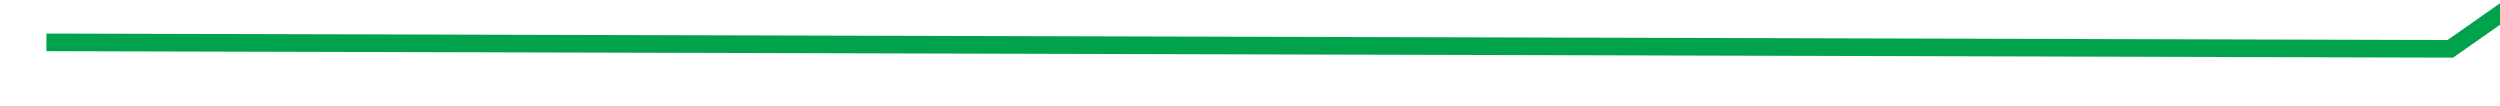
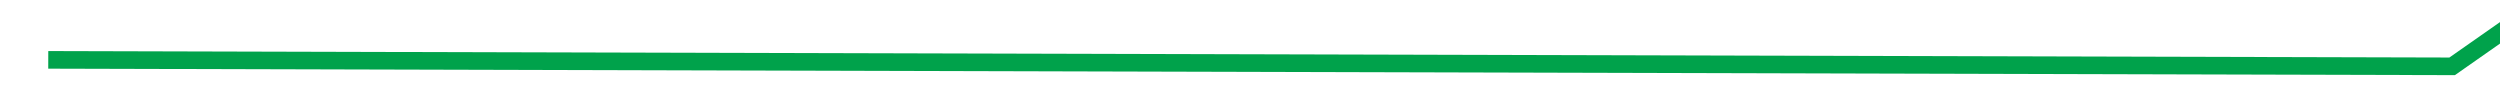
- <svg xmlns="http://www.w3.org/2000/svg" version="1.1" width="142px" height="6px" preserveAspectRatio="xMinYMid meet" viewBox="256 1205 142 4">
-   <g transform="matrix(0.9945219 -0.1045285 0.1045285 0.9945219 -124.3745 40.79288 )">
-     <path d="M 0.073 154.263  L 135.827 168.901  L 269.745 94.708  L 396.326 146.368  L 537.583 29.075  L 673.336 81.895  L 814.593 0.316  L 954.015 58.211  L 1095.272 13.474  L 1231.025 81.895  L 1364.944 50.316  L 1506.201 130.579  L 1640.119 81.895  " stroke-width="1" stroke-dasharray="0" stroke="rgba(0, 162, 75, 1)" fill="none" transform="matrix(1 0 0 1 259 1045 )" class="stroke" />
+ <svg xmlns="http://www.w3.org/2000/svg" version="1.1" width="142px" height="6px" preserveAspectRatio="xMinYMid meet" viewBox="256 1637 142 4">
+   <g transform="matrix(0.9945219 -0.1045285 0.1045285 0.9945219 -169.5308 43.15942 )">
+     <path d="M 0.073 154.263  L 135.827 168.901  L 269.745 94.708  L 396.326 146.368  L 537.583 29.075  L 673.336 81.895  L 814.593 0.316  L 954.015 58.211  L 1095.272 13.474  L 1231.025 81.895  L 1364.944 50.316  L 1506.201 130.579  L 1640.119 81.895  " stroke-width="1" stroke-dasharray="0" stroke="rgba(0, 162, 75, 1)" fill="none" transform="matrix(1 0 0 1 259 1478 )" class="stroke" />
  </g>
</svg>
